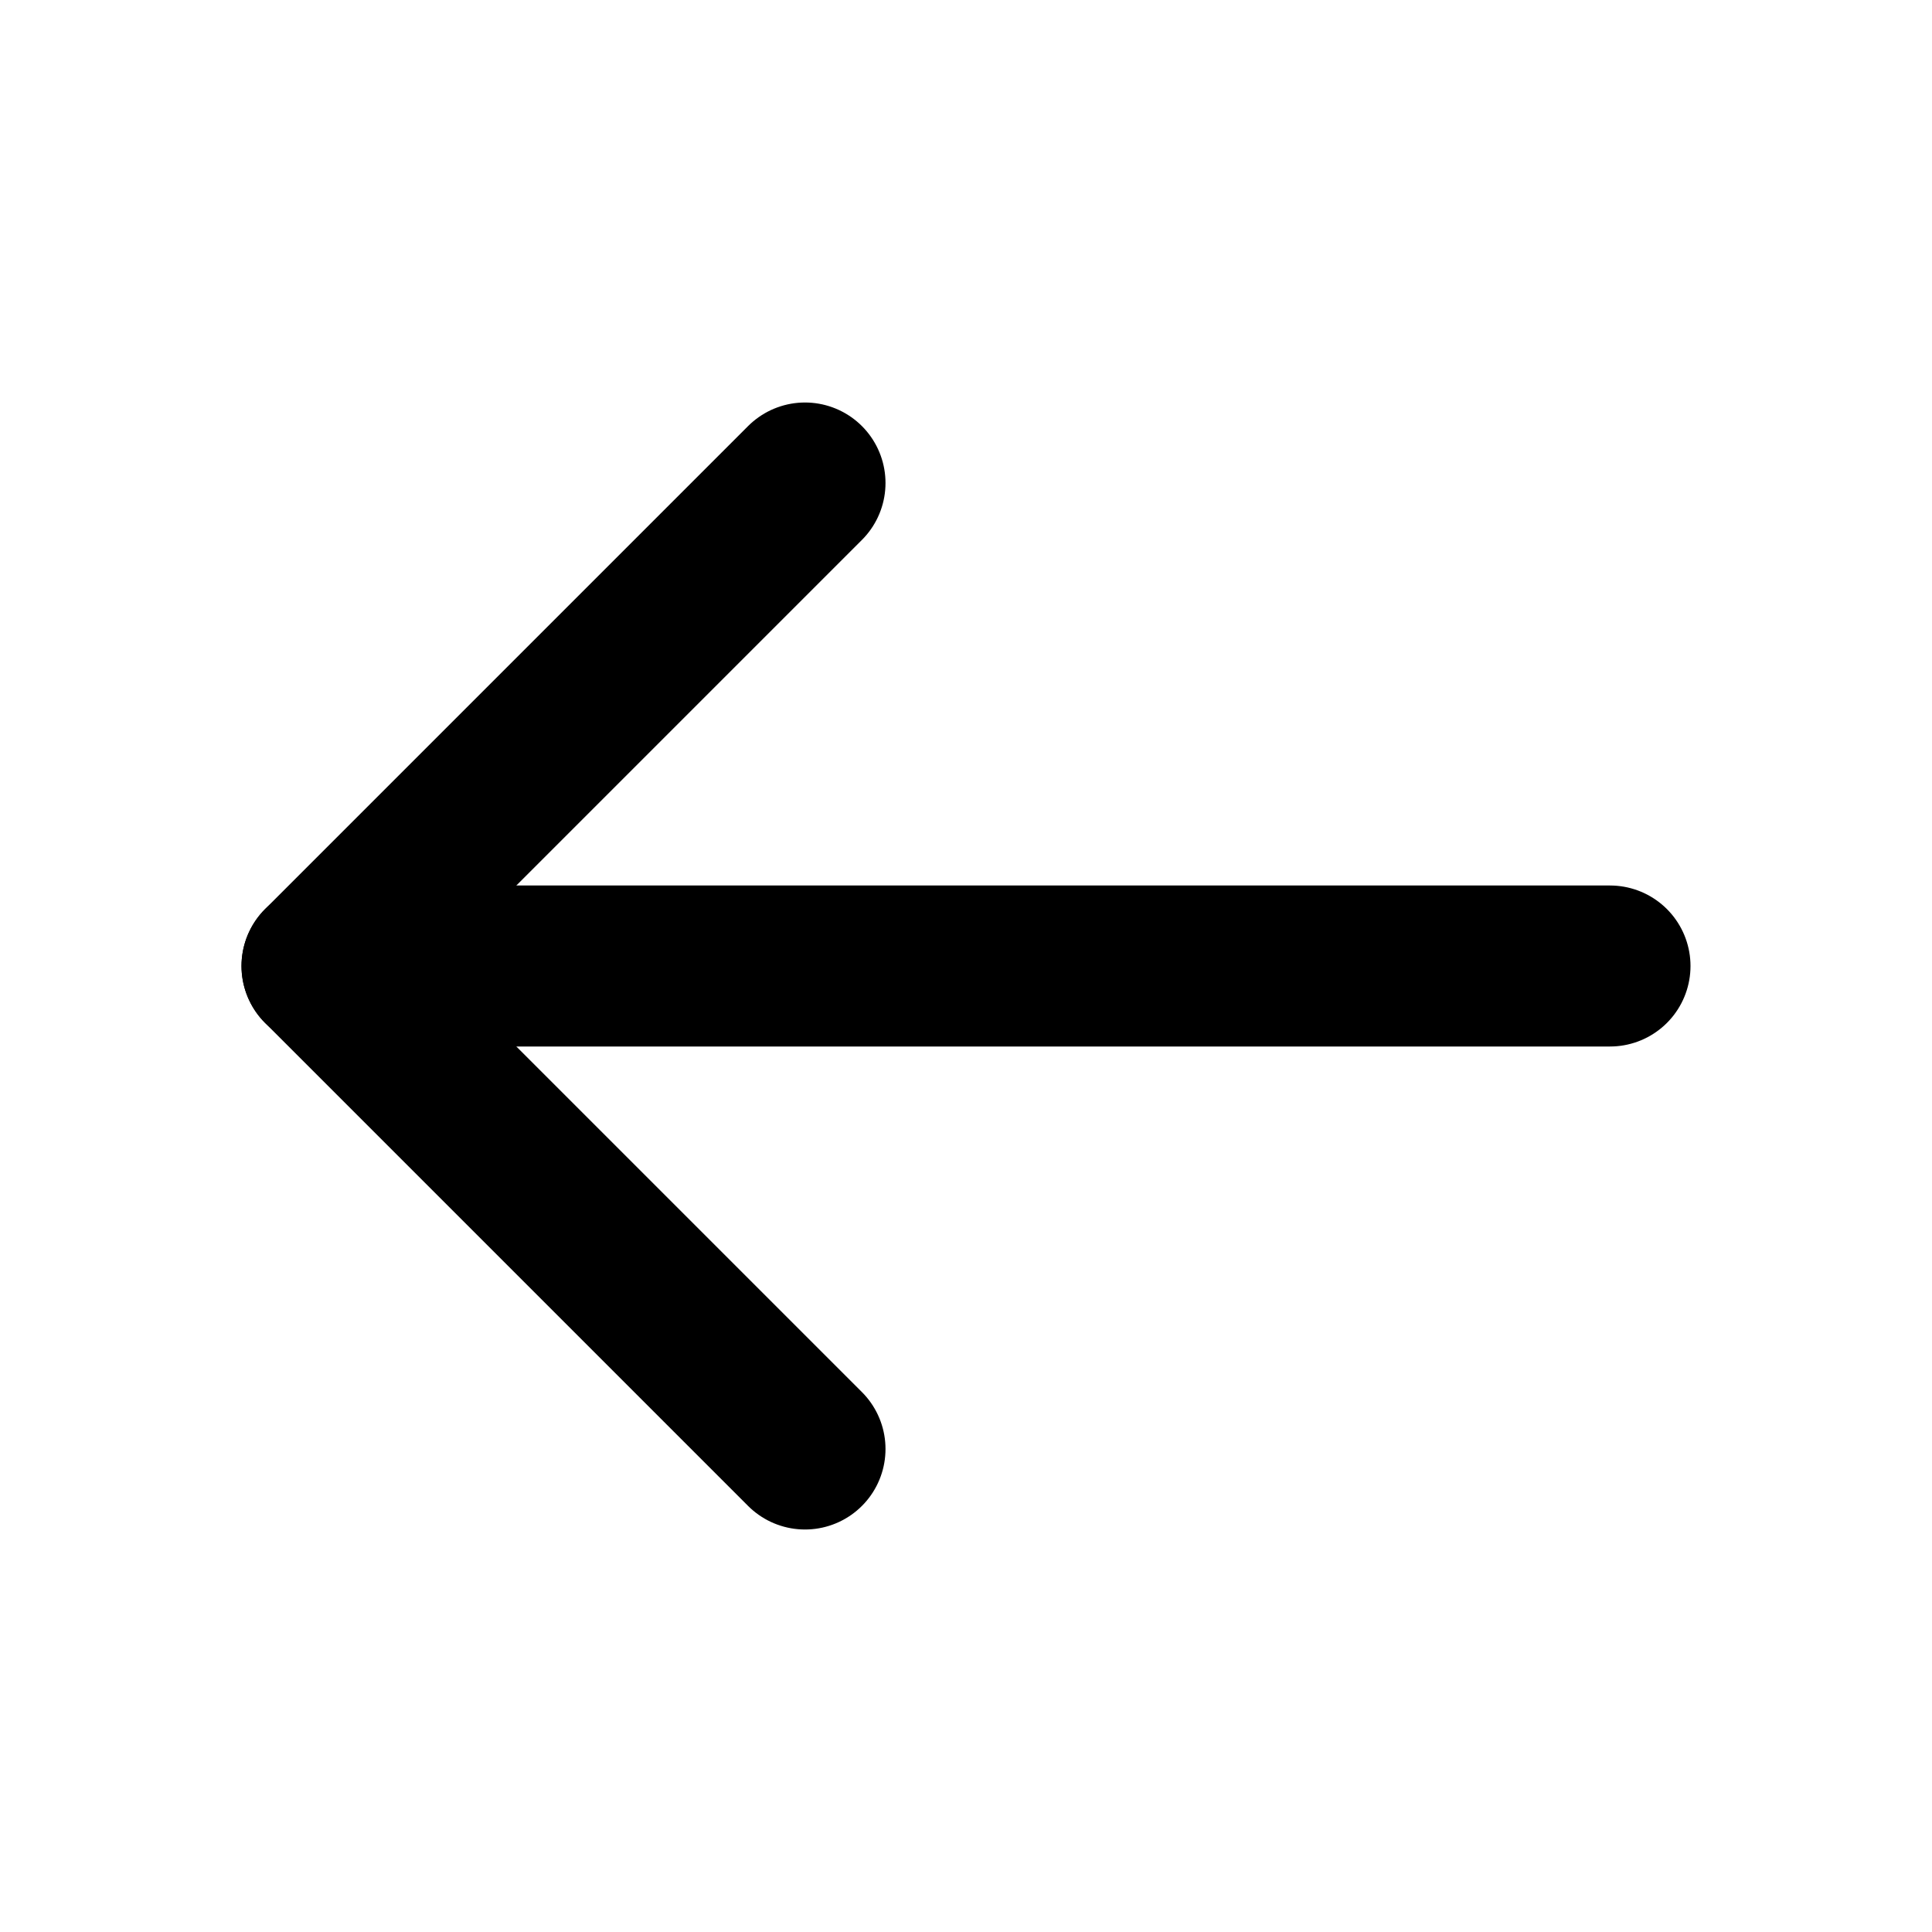
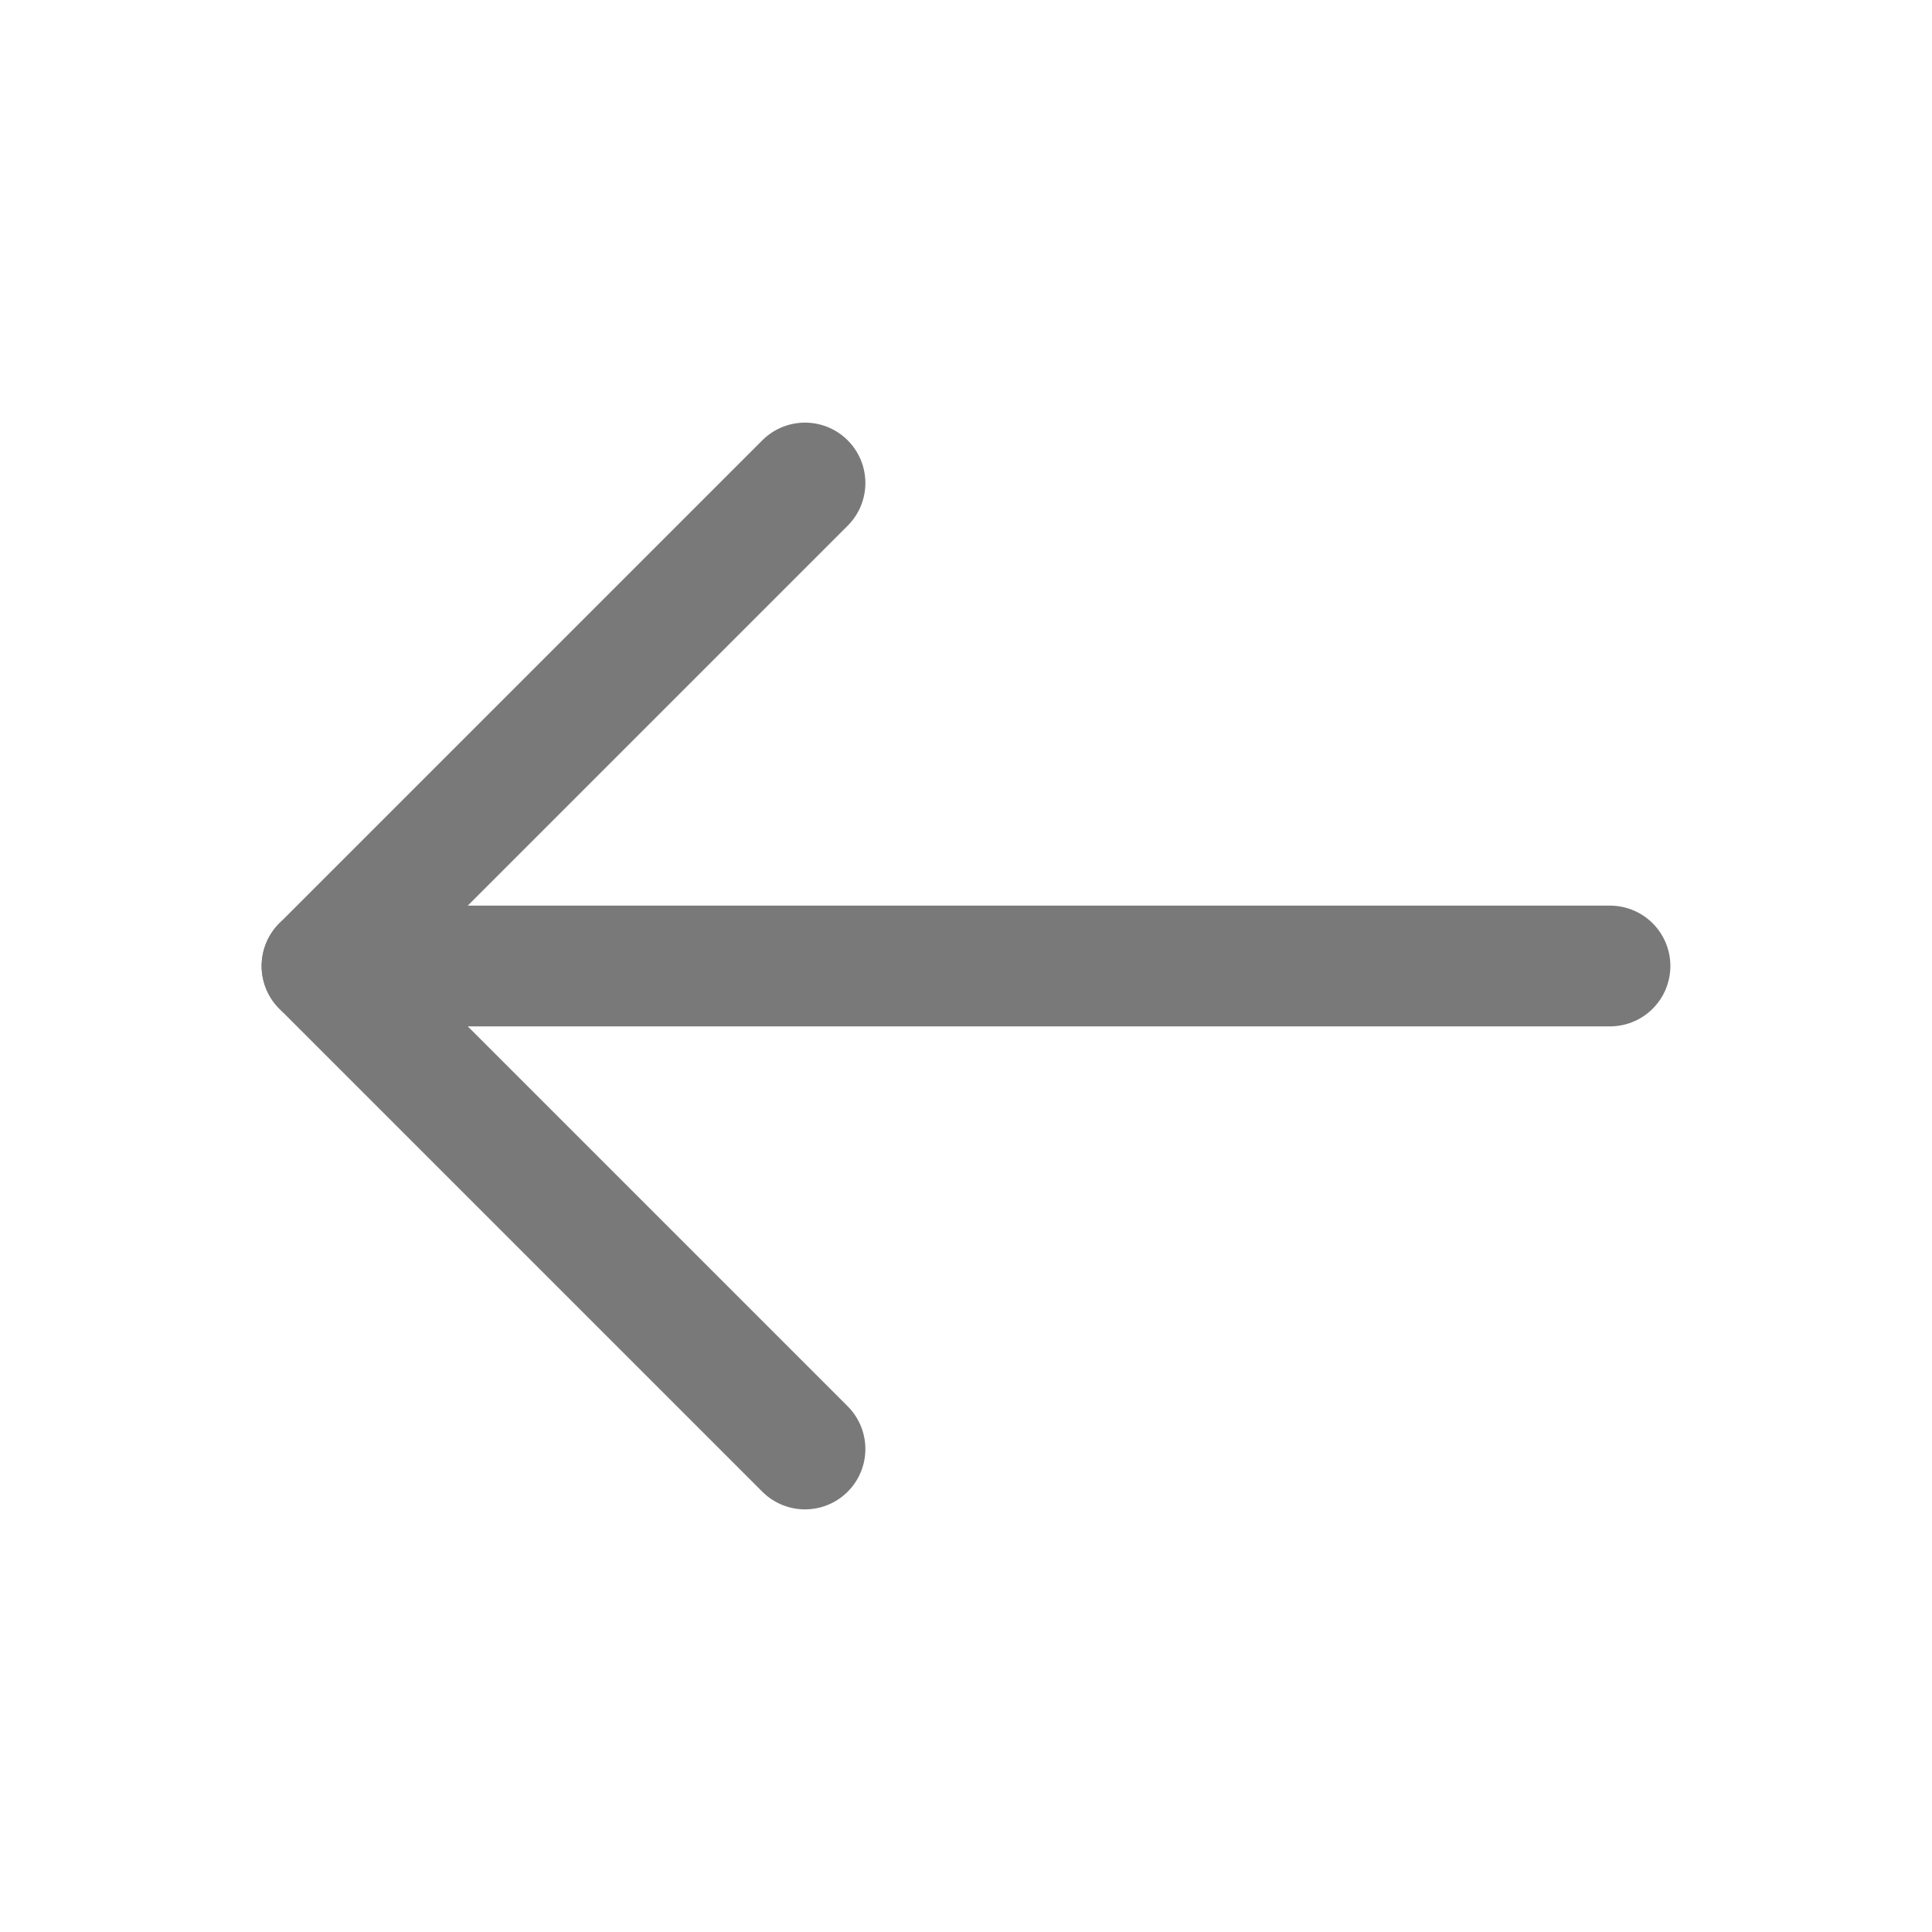
- <svg xmlns="http://www.w3.org/2000/svg" width="24" height="24" viewBox="0 0 24 24" fill="none" stroke="currentColor" stroke-width="2" stroke-linecap="round" stroke-linejoin="round" class="feather feather-arrow-left">
+ <svg xmlns="http://www.w3.org/2000/svg" width="24" height="24" viewBox="0 0 24 24" fill="none" stroke="#797979" stroke-width="1.5" stroke-linecap="round" stroke-linejoin="round" class="feather feather-arrow-left">
  <line x1="20" y1="12" x2="4" y2="12" />
  <polyline points="10 18 4 12 10 6" />
</svg>
